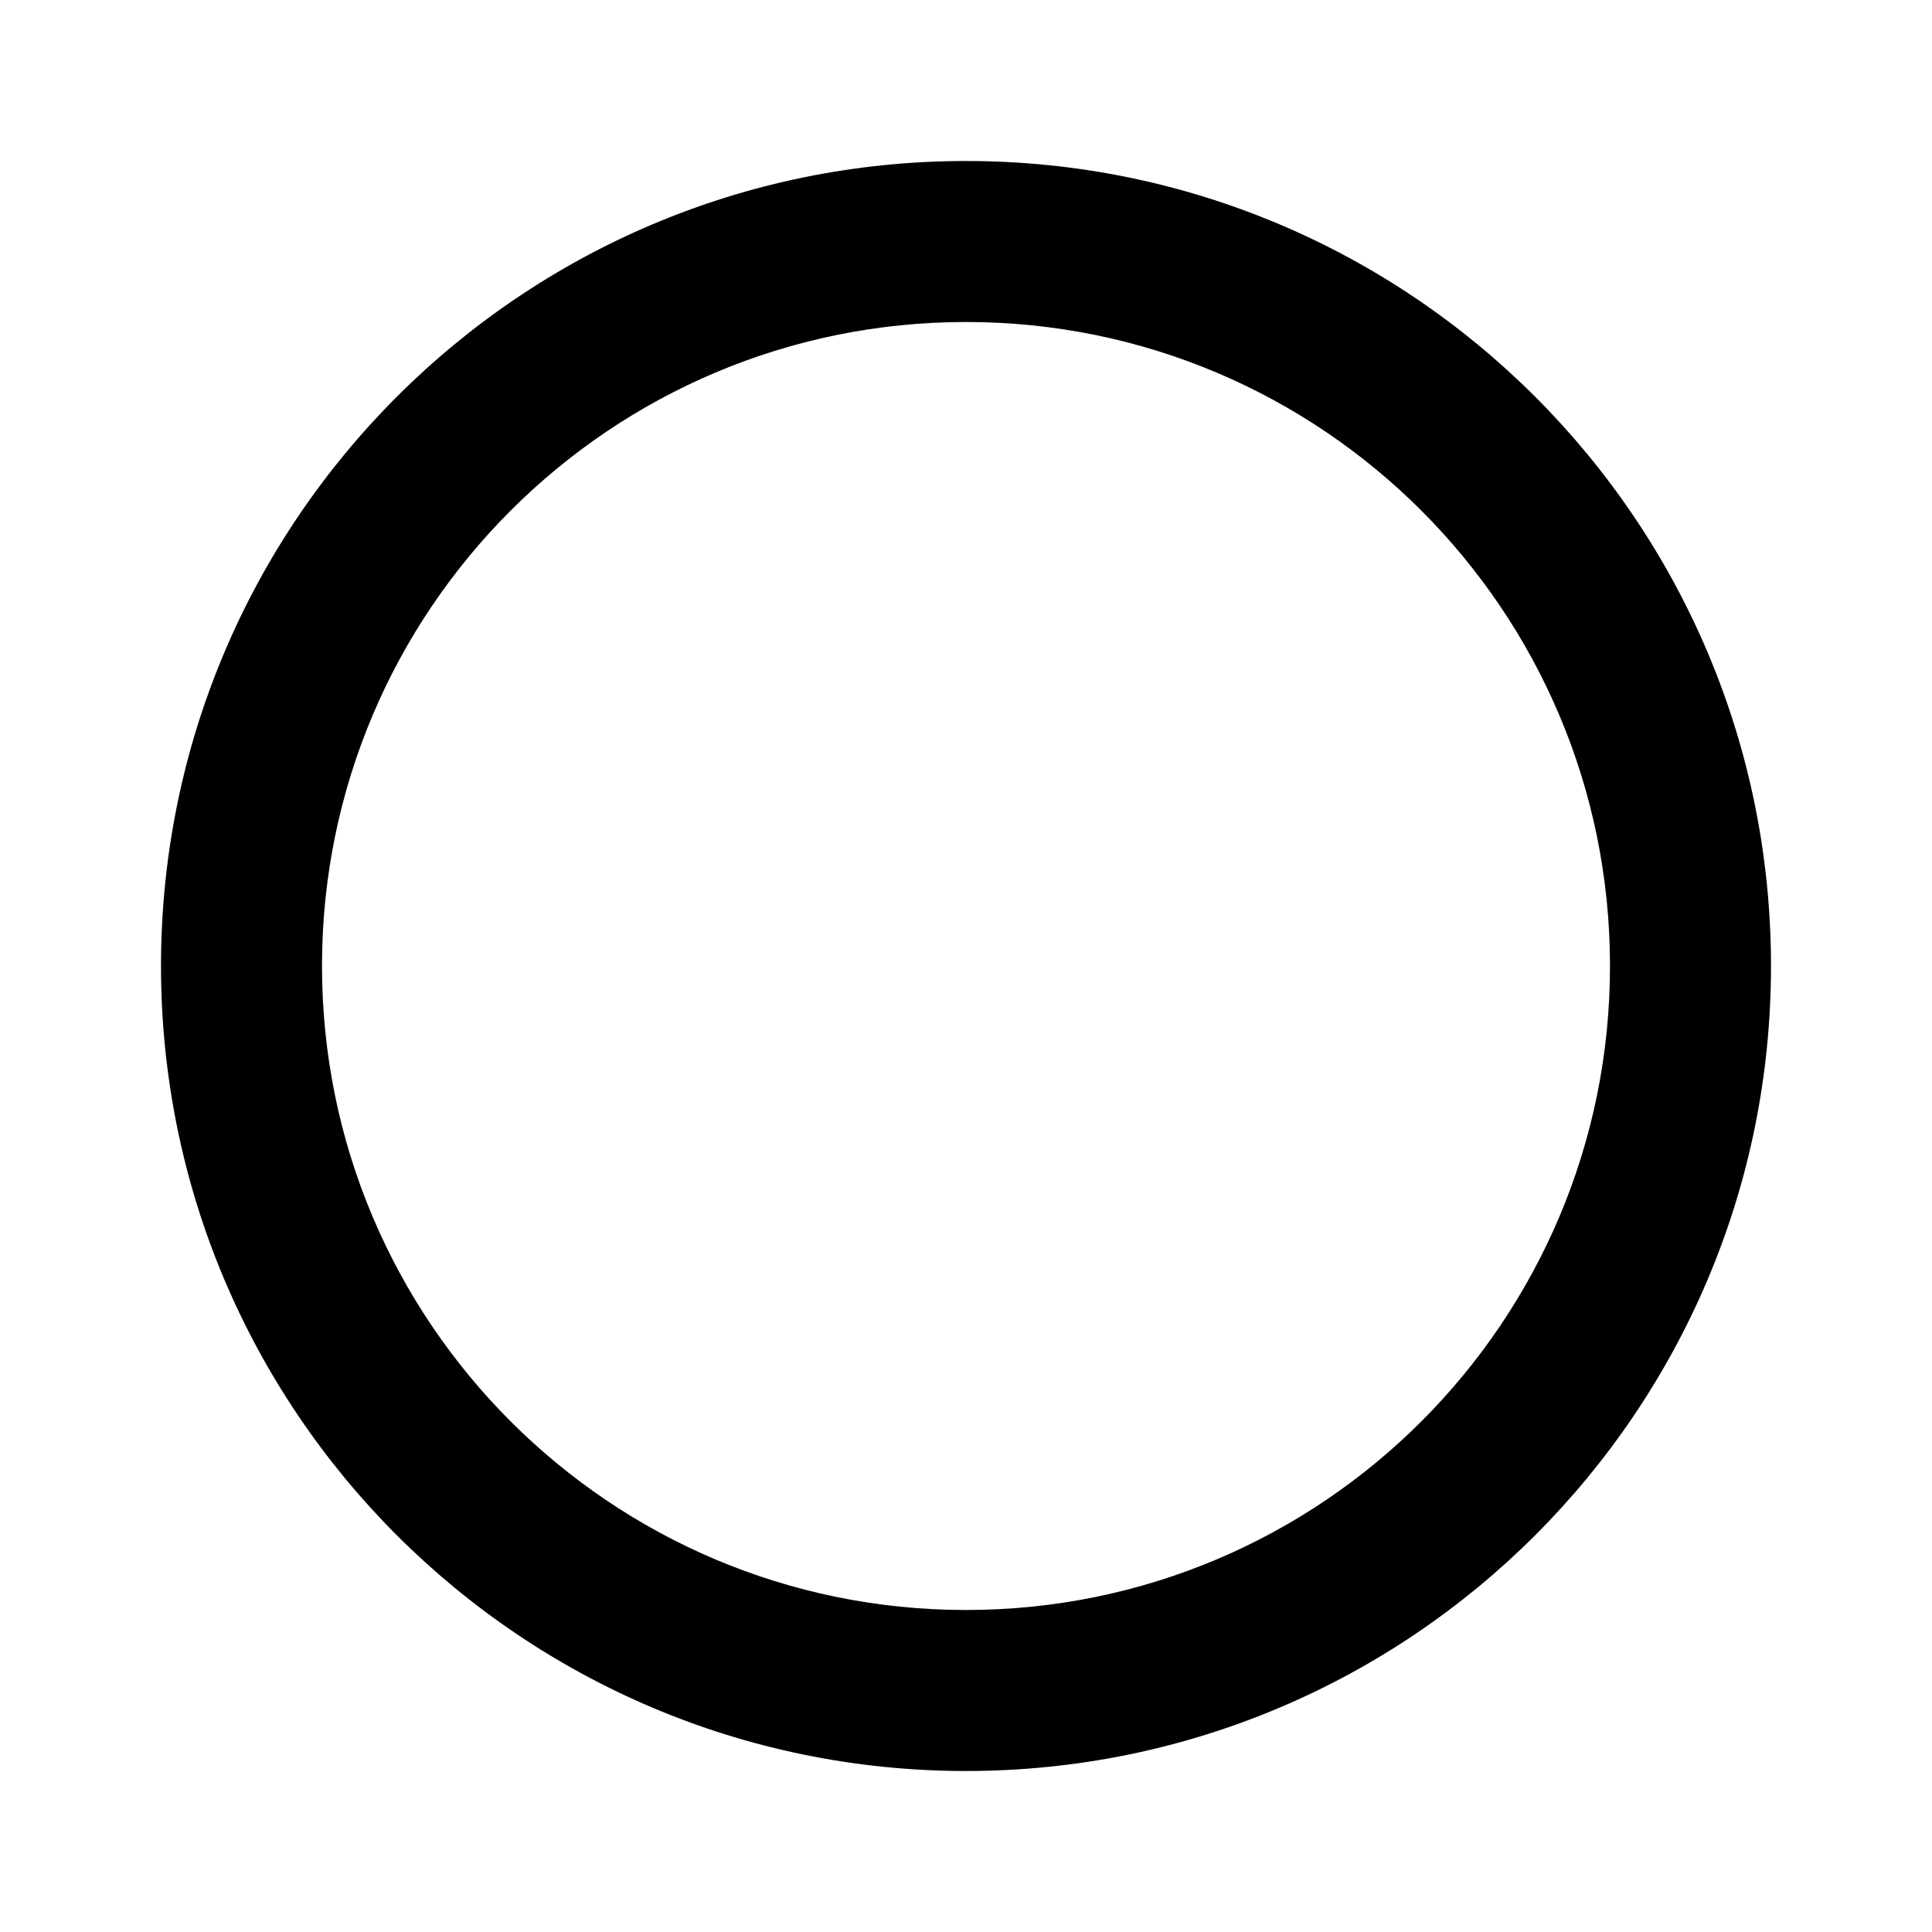
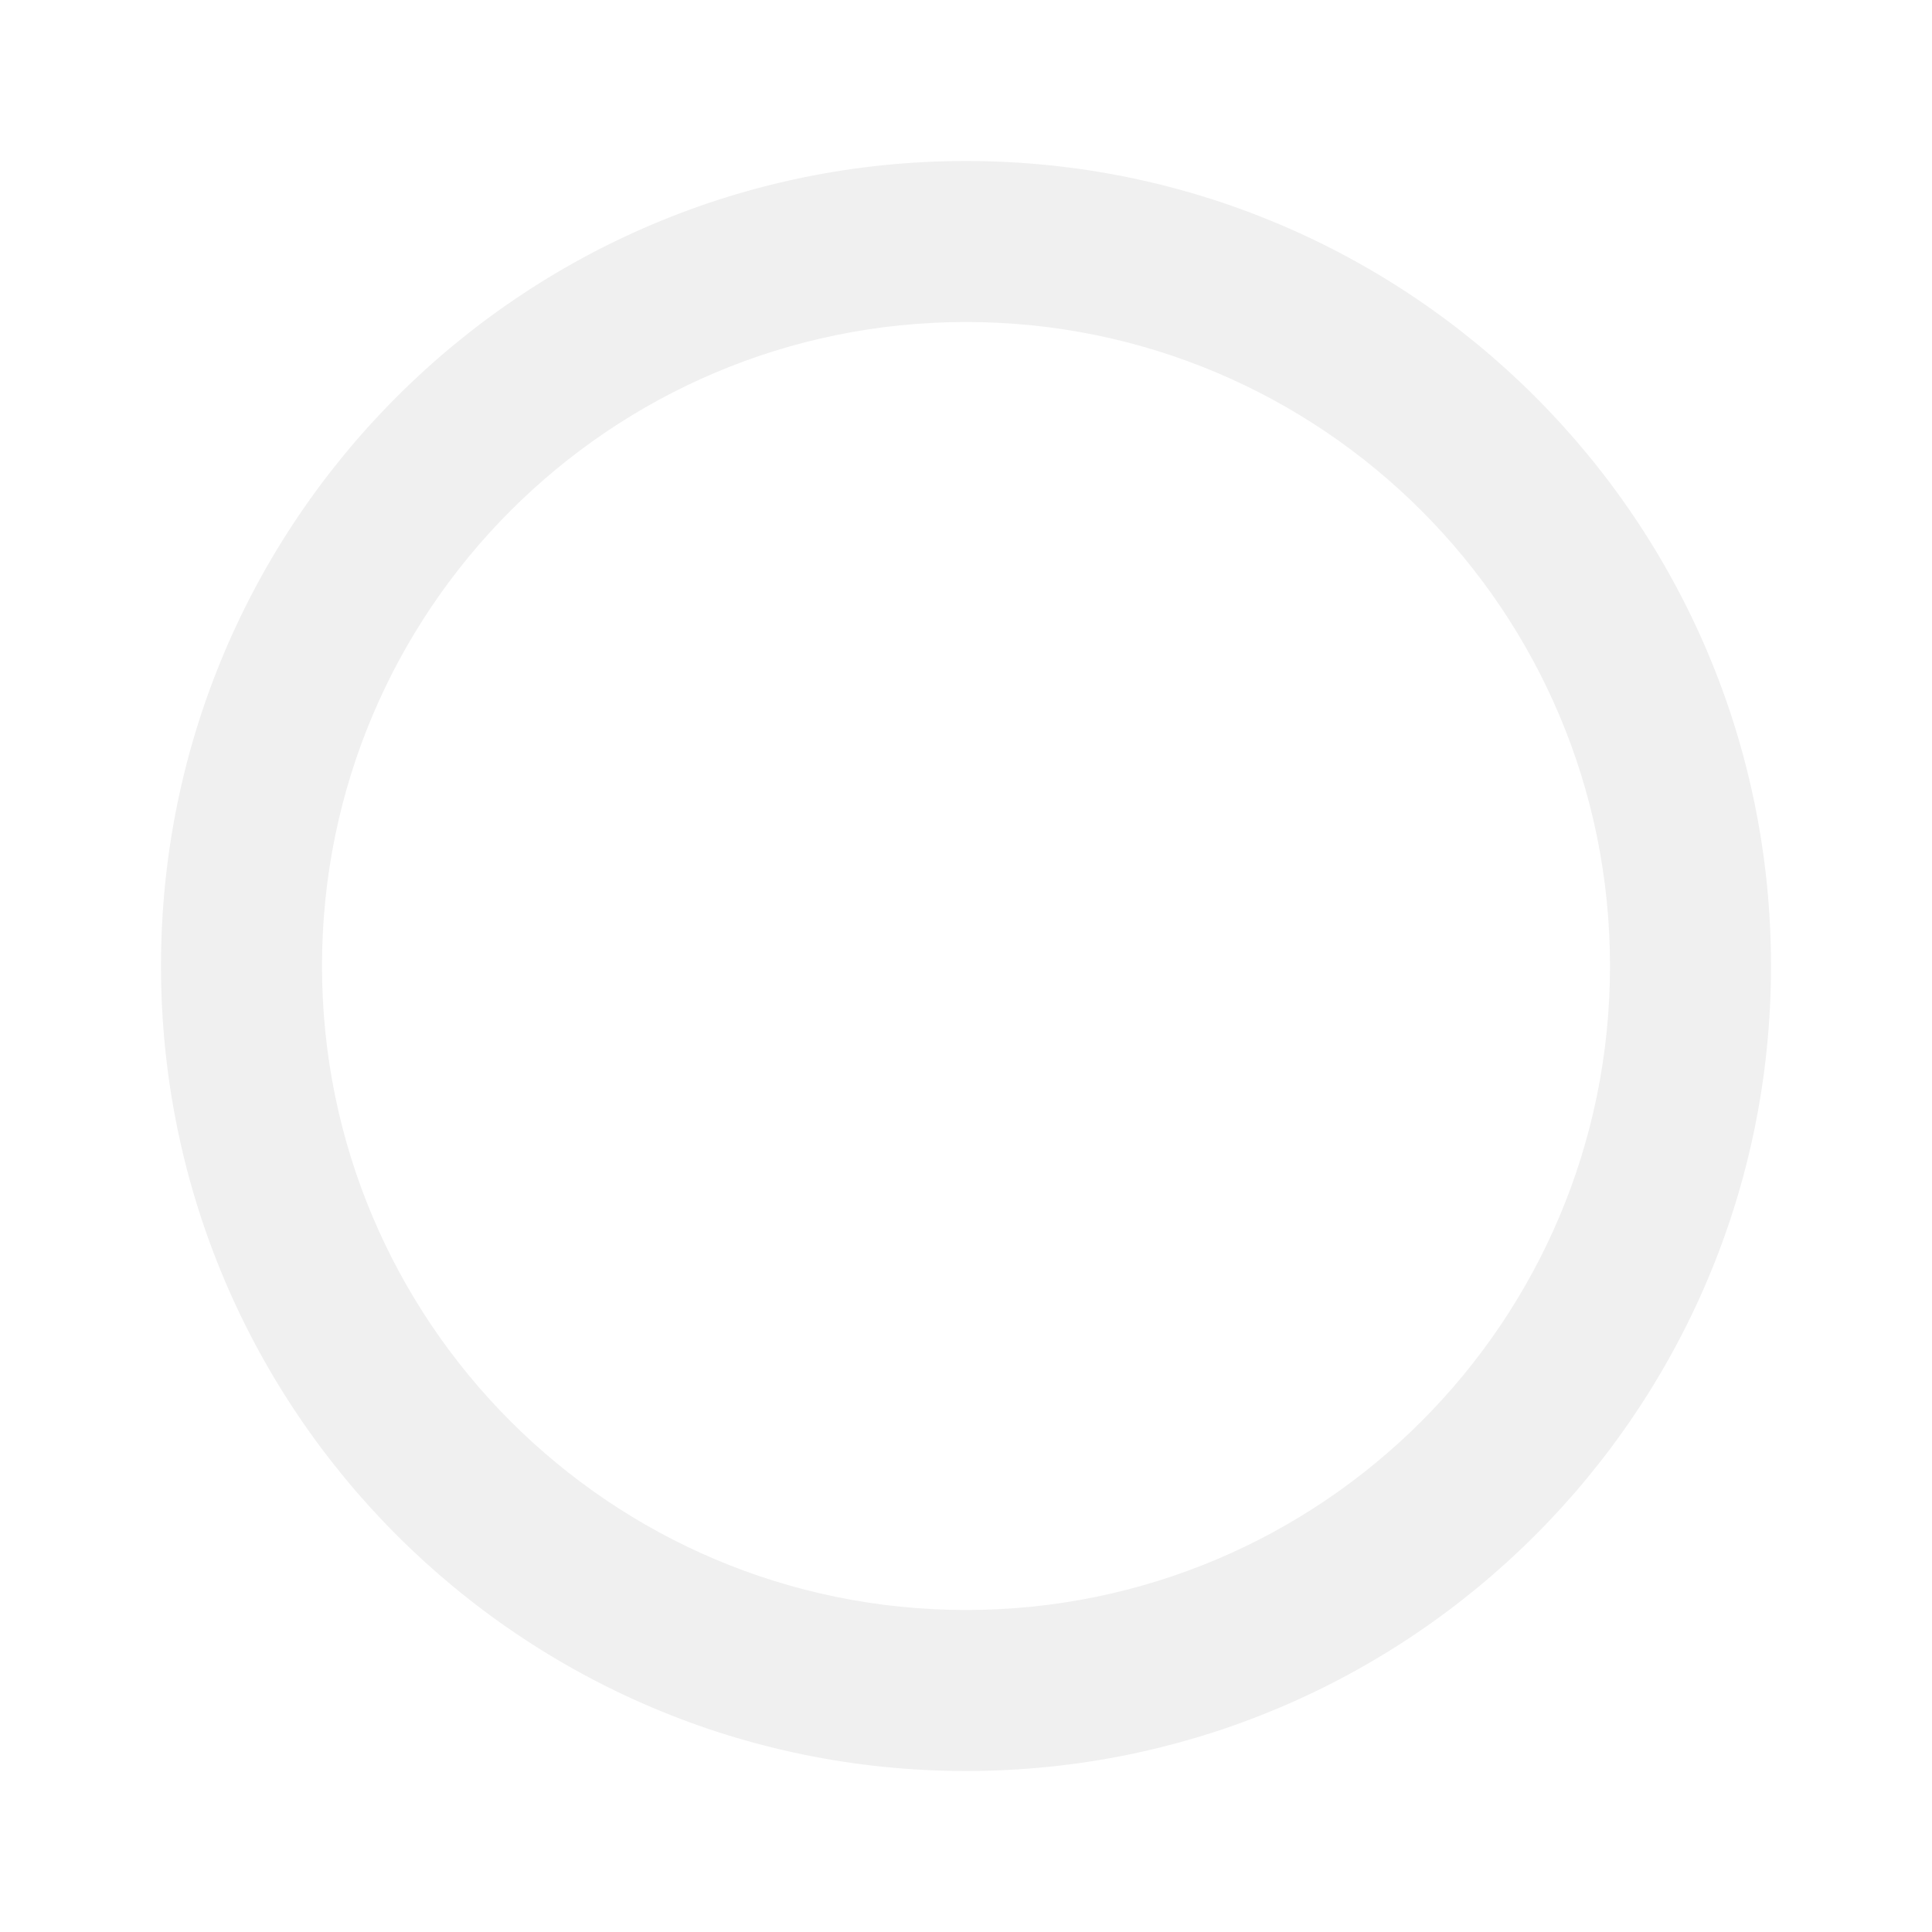
<svg xmlns="http://www.w3.org/2000/svg" viewBox="0 0 24 24">
-   <path d="M12,20A8,8 0 0,1 4,12A8,8 0 0,1 12,4A8,8 0 0,1 20,12A8,8 0 0,1 12,20M12,2A10,10 0 0,0 2,12A10,10 0 0,0 12,22A10,10 0 0,0 22,12A10,10 0 0,0 12,2Z" />
+   <path d="M12,20A8,8 0 0,1 4,12A8,8 0 0,1 12,4A8,8 0 0,1 20,12A8,8 0 0,1 12,20M12,2A10,10 0 0,0 2,12A10,10 0 0,0 12,22A10,10 0 0,0 22,12A10,10 0 0,0 12,2Z" fill="#f0f0f0" />
</svg>
